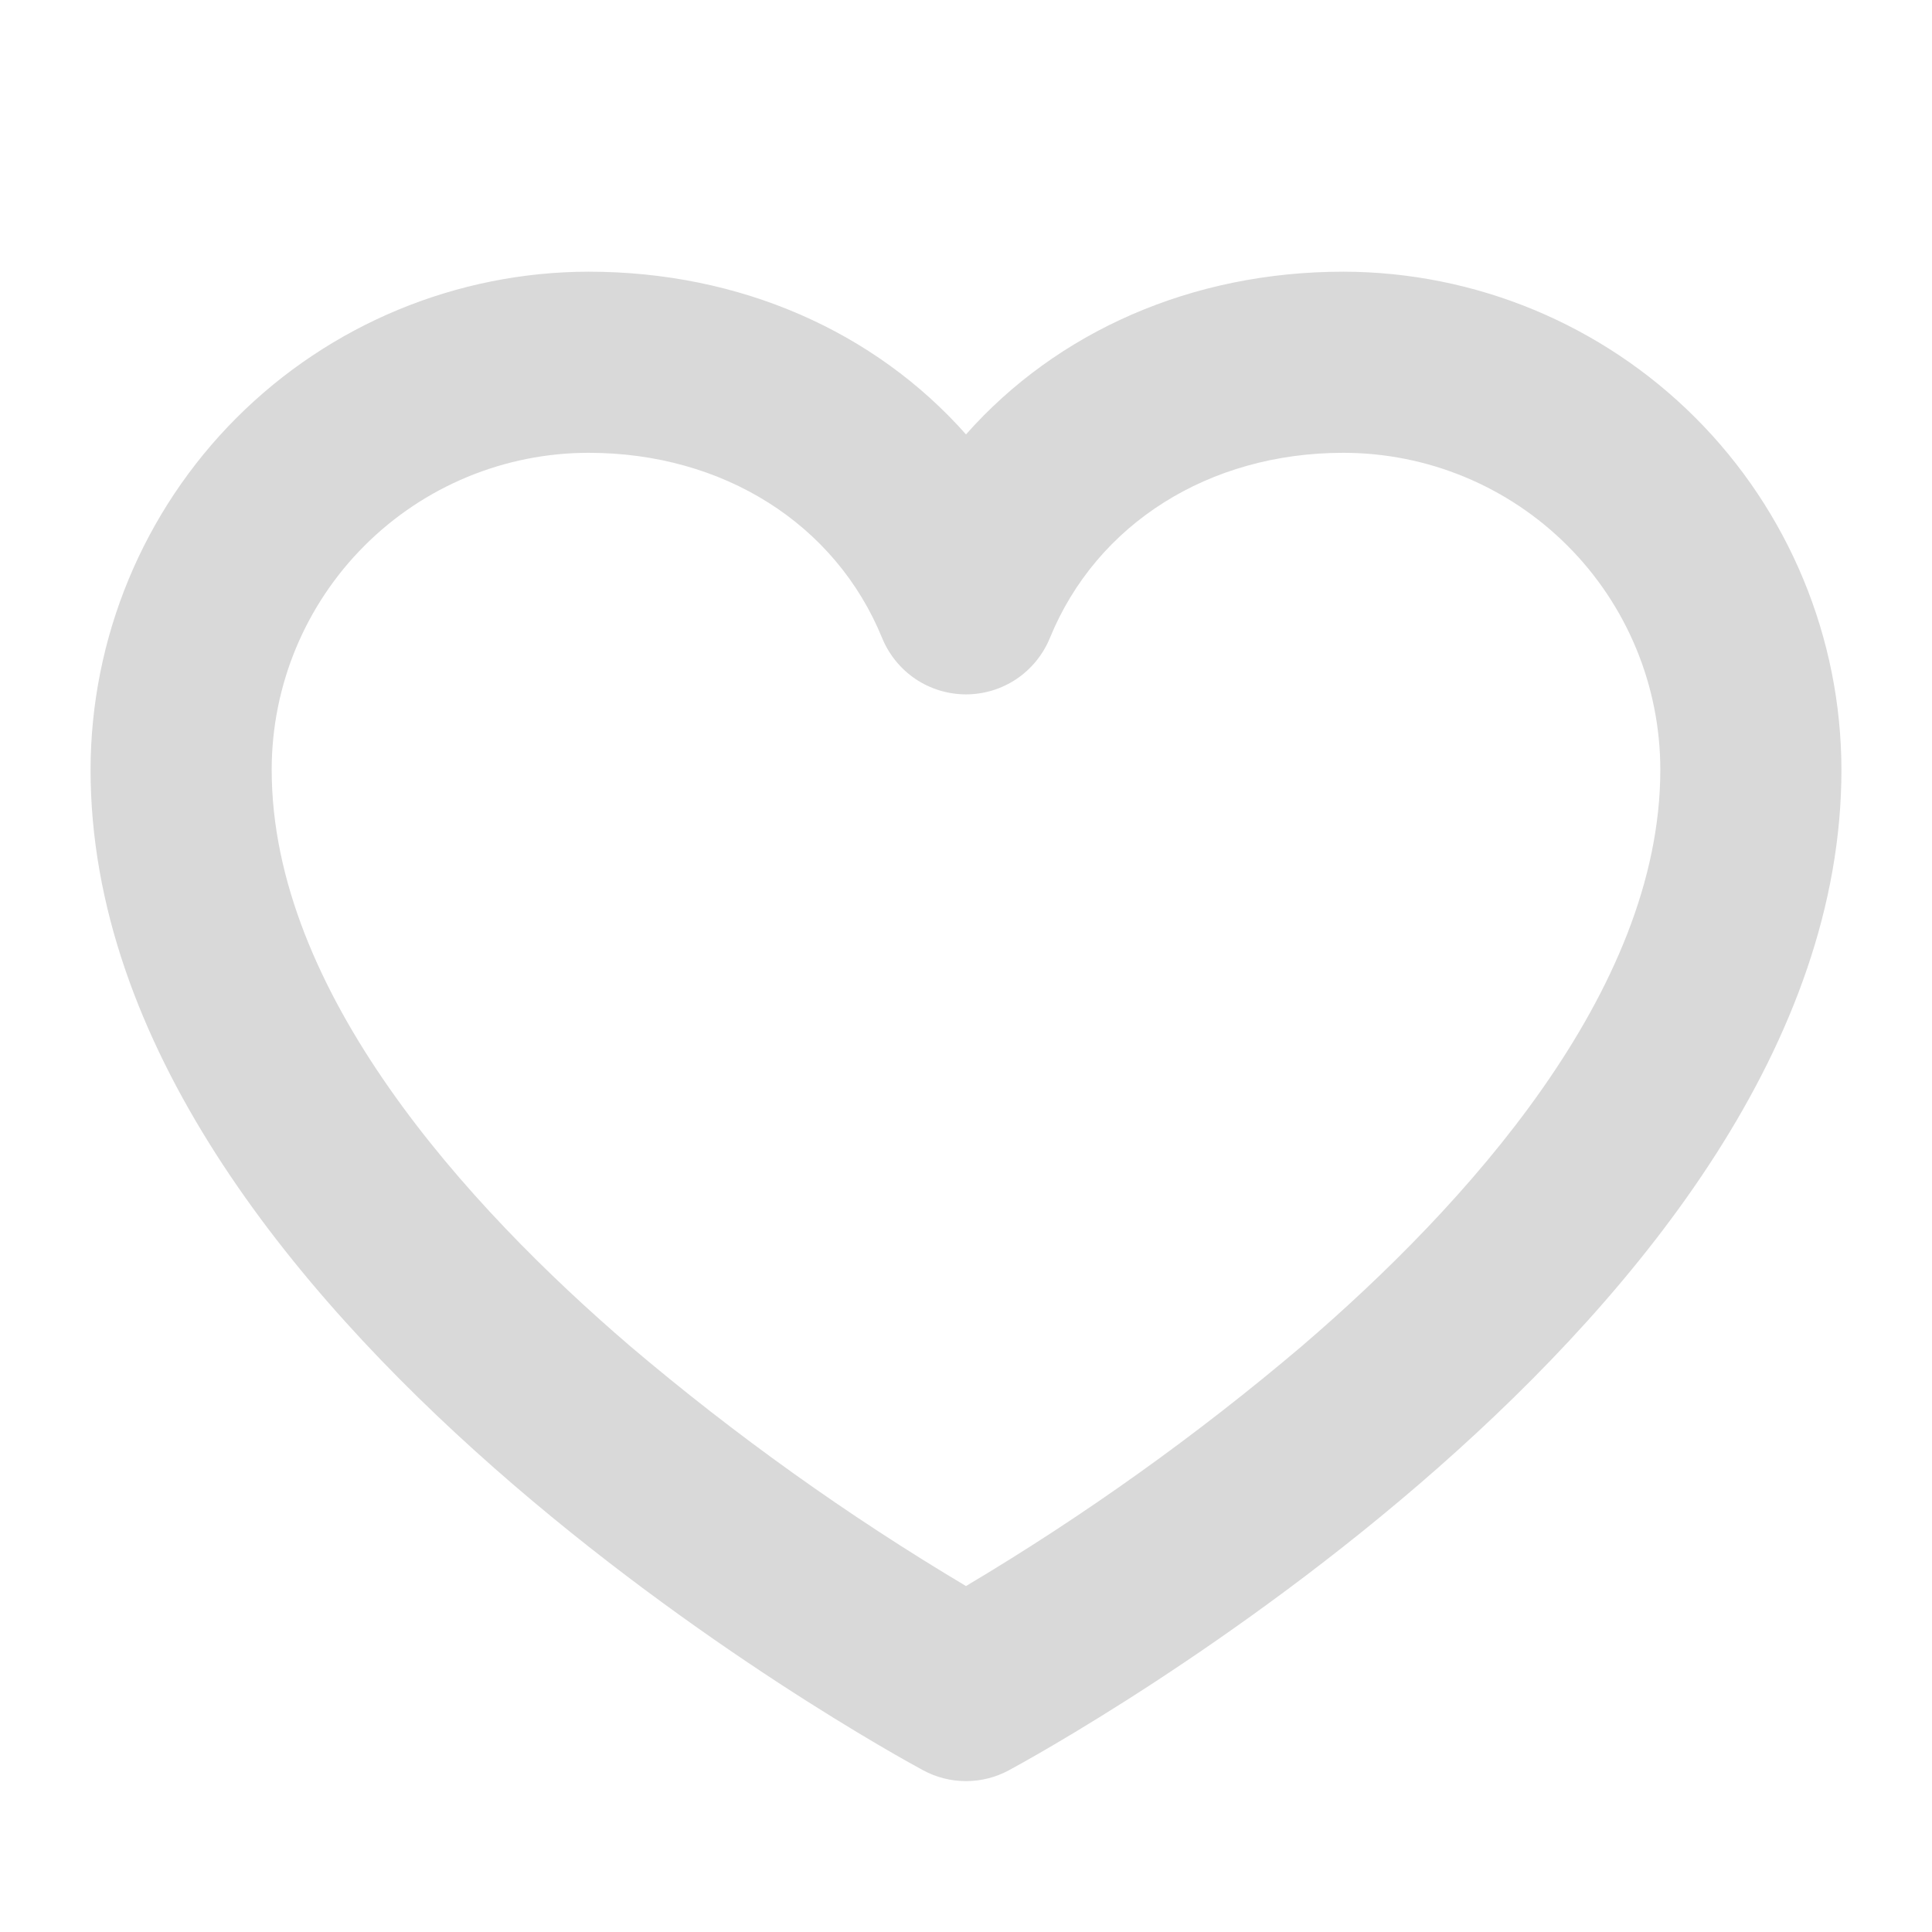
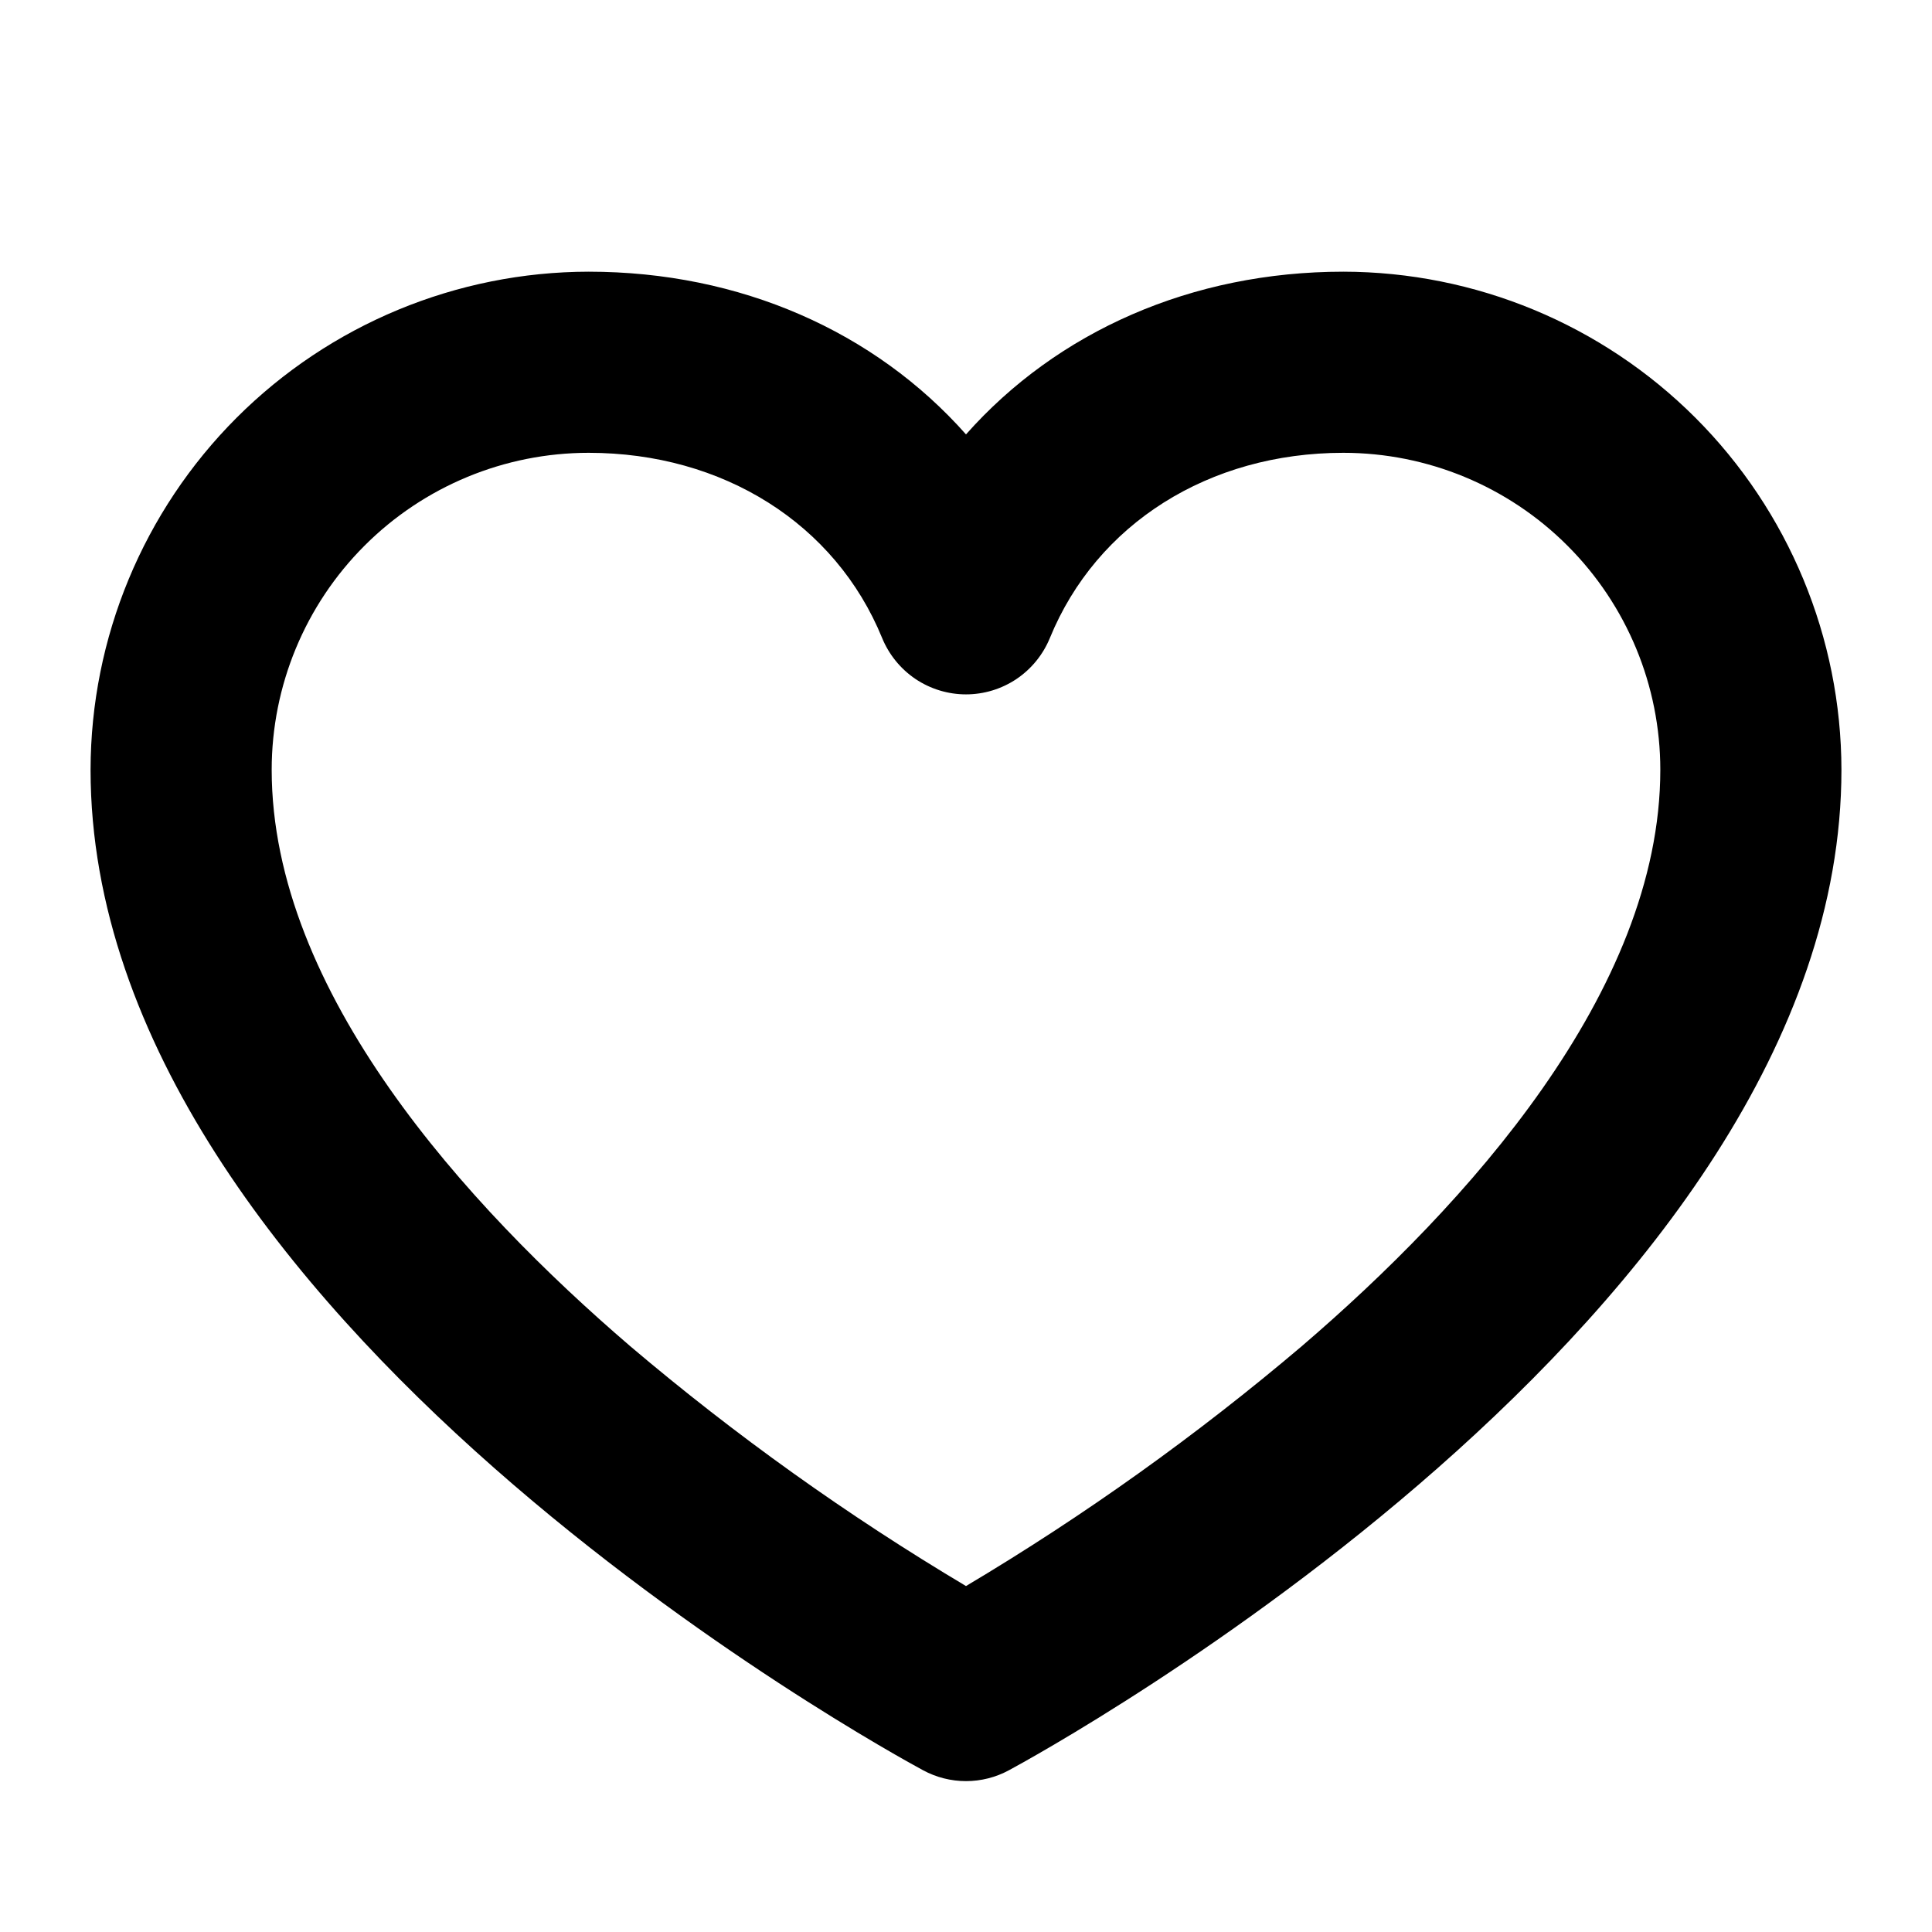
<svg xmlns="http://www.w3.org/2000/svg" width="32" height="32" viewBox="0 0 32 32" fill="none">
-   <path d="M22.25 4.5C19.739 4.5 17.51 5.491 16 7.195C14.49 5.491 12.261 4.5 9.75 4.5C7.563 4.503 5.466 5.373 3.919 6.919C2.373 8.466 1.503 10.563 1.5 12.75C1.5 21.793 14.726 29.017 15.289 29.321C15.507 29.439 15.752 29.501 16 29.501C16.248 29.501 16.493 29.439 16.711 29.321C17.274 29.017 30.5 21.793 30.5 12.75C30.497 10.563 29.627 8.466 28.081 6.919C26.534 5.373 24.437 4.503 22.25 4.5ZM21.564 22.295C19.823 23.772 17.962 25.102 16 26.27C14.038 25.102 12.177 23.772 10.436 22.295C7.728 19.971 4.5 16.427 4.5 12.75C4.5 11.358 5.053 10.022 6.038 9.038C7.022 8.053 8.358 7.5 9.75 7.5C11.975 7.5 13.838 8.675 14.611 10.568C14.724 10.843 14.916 11.079 15.163 11.246C15.411 11.412 15.702 11.501 16 11.501C16.298 11.501 16.589 11.412 16.837 11.246C17.084 11.079 17.276 10.843 17.389 10.568C18.163 8.675 20.025 7.5 22.25 7.5C23.642 7.5 24.978 8.053 25.962 9.038C26.947 10.022 27.5 11.358 27.5 12.75C27.5 16.427 24.273 19.971 21.564 22.295Z" fill="#D9D9D9" />
+   <path d="M22.25 4.5C19.739 4.5 17.51 5.491 16 7.195C14.49 5.491 12.261 4.5 9.75 4.5C7.563 4.503 5.466 5.373 3.919 6.919C2.373 8.466 1.503 10.563 1.5 12.75C1.5 21.793 14.726 29.017 15.289 29.321C15.507 29.439 15.752 29.501 16 29.501C16.248 29.501 16.493 29.439 16.711 29.321C17.274 29.017 30.5 21.793 30.5 12.75C30.497 10.563 29.627 8.466 28.081 6.919C26.534 5.373 24.437 4.503 22.25 4.5ZM21.564 22.295C19.823 23.772 17.962 25.102 16 26.27C14.038 25.102 12.177 23.772 10.436 22.295C7.728 19.971 4.5 16.427 4.5 12.75C4.5 11.358 5.053 10.022 6.038 9.038C7.022 8.053 8.358 7.5 9.75 7.5C11.975 7.5 13.838 8.675 14.611 10.568C14.724 10.843 14.916 11.079 15.163 11.246C15.411 11.412 15.702 11.501 16 11.501C16.298 11.501 16.589 11.412 16.837 11.246C17.084 11.079 17.276 10.843 17.389 10.568C18.163 8.675 20.025 7.5 22.25 7.5C23.642 7.5 24.978 8.053 25.962 9.038C26.947 10.022 27.5 11.358 27.5 12.75C27.5 16.427 24.273 19.971 21.564 22.295Z" fill="currentColor" />
</svg>
